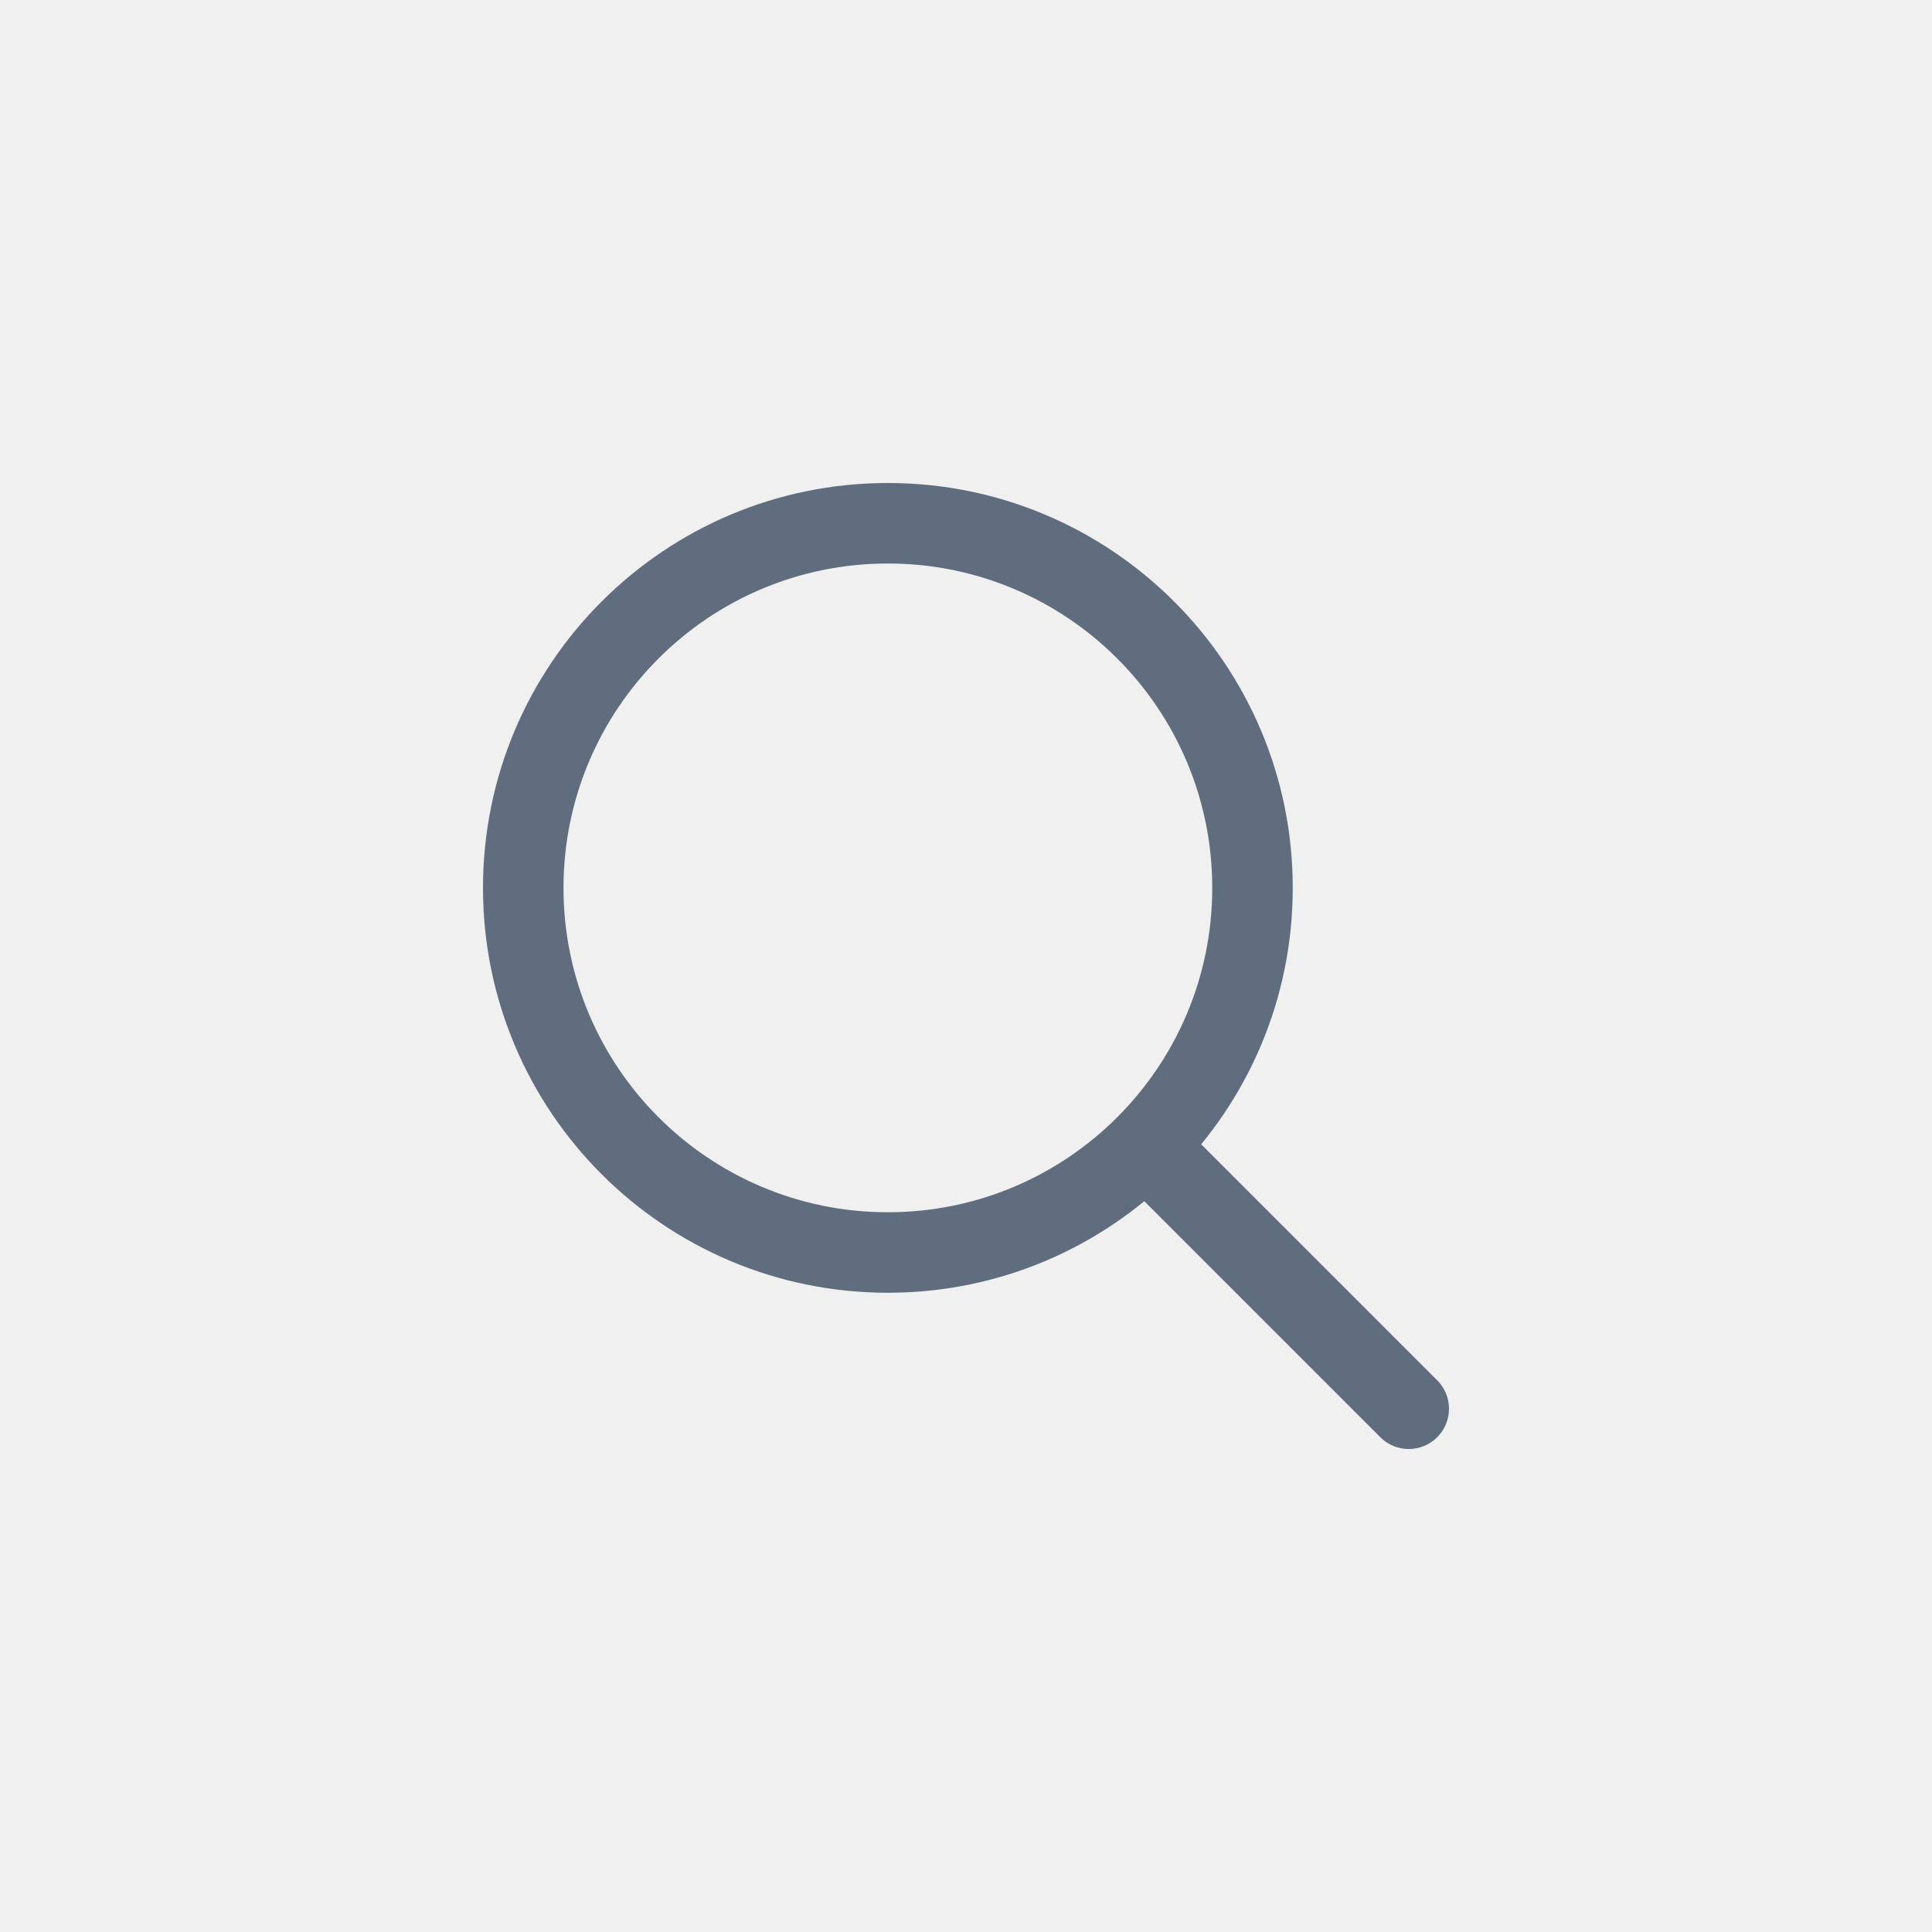
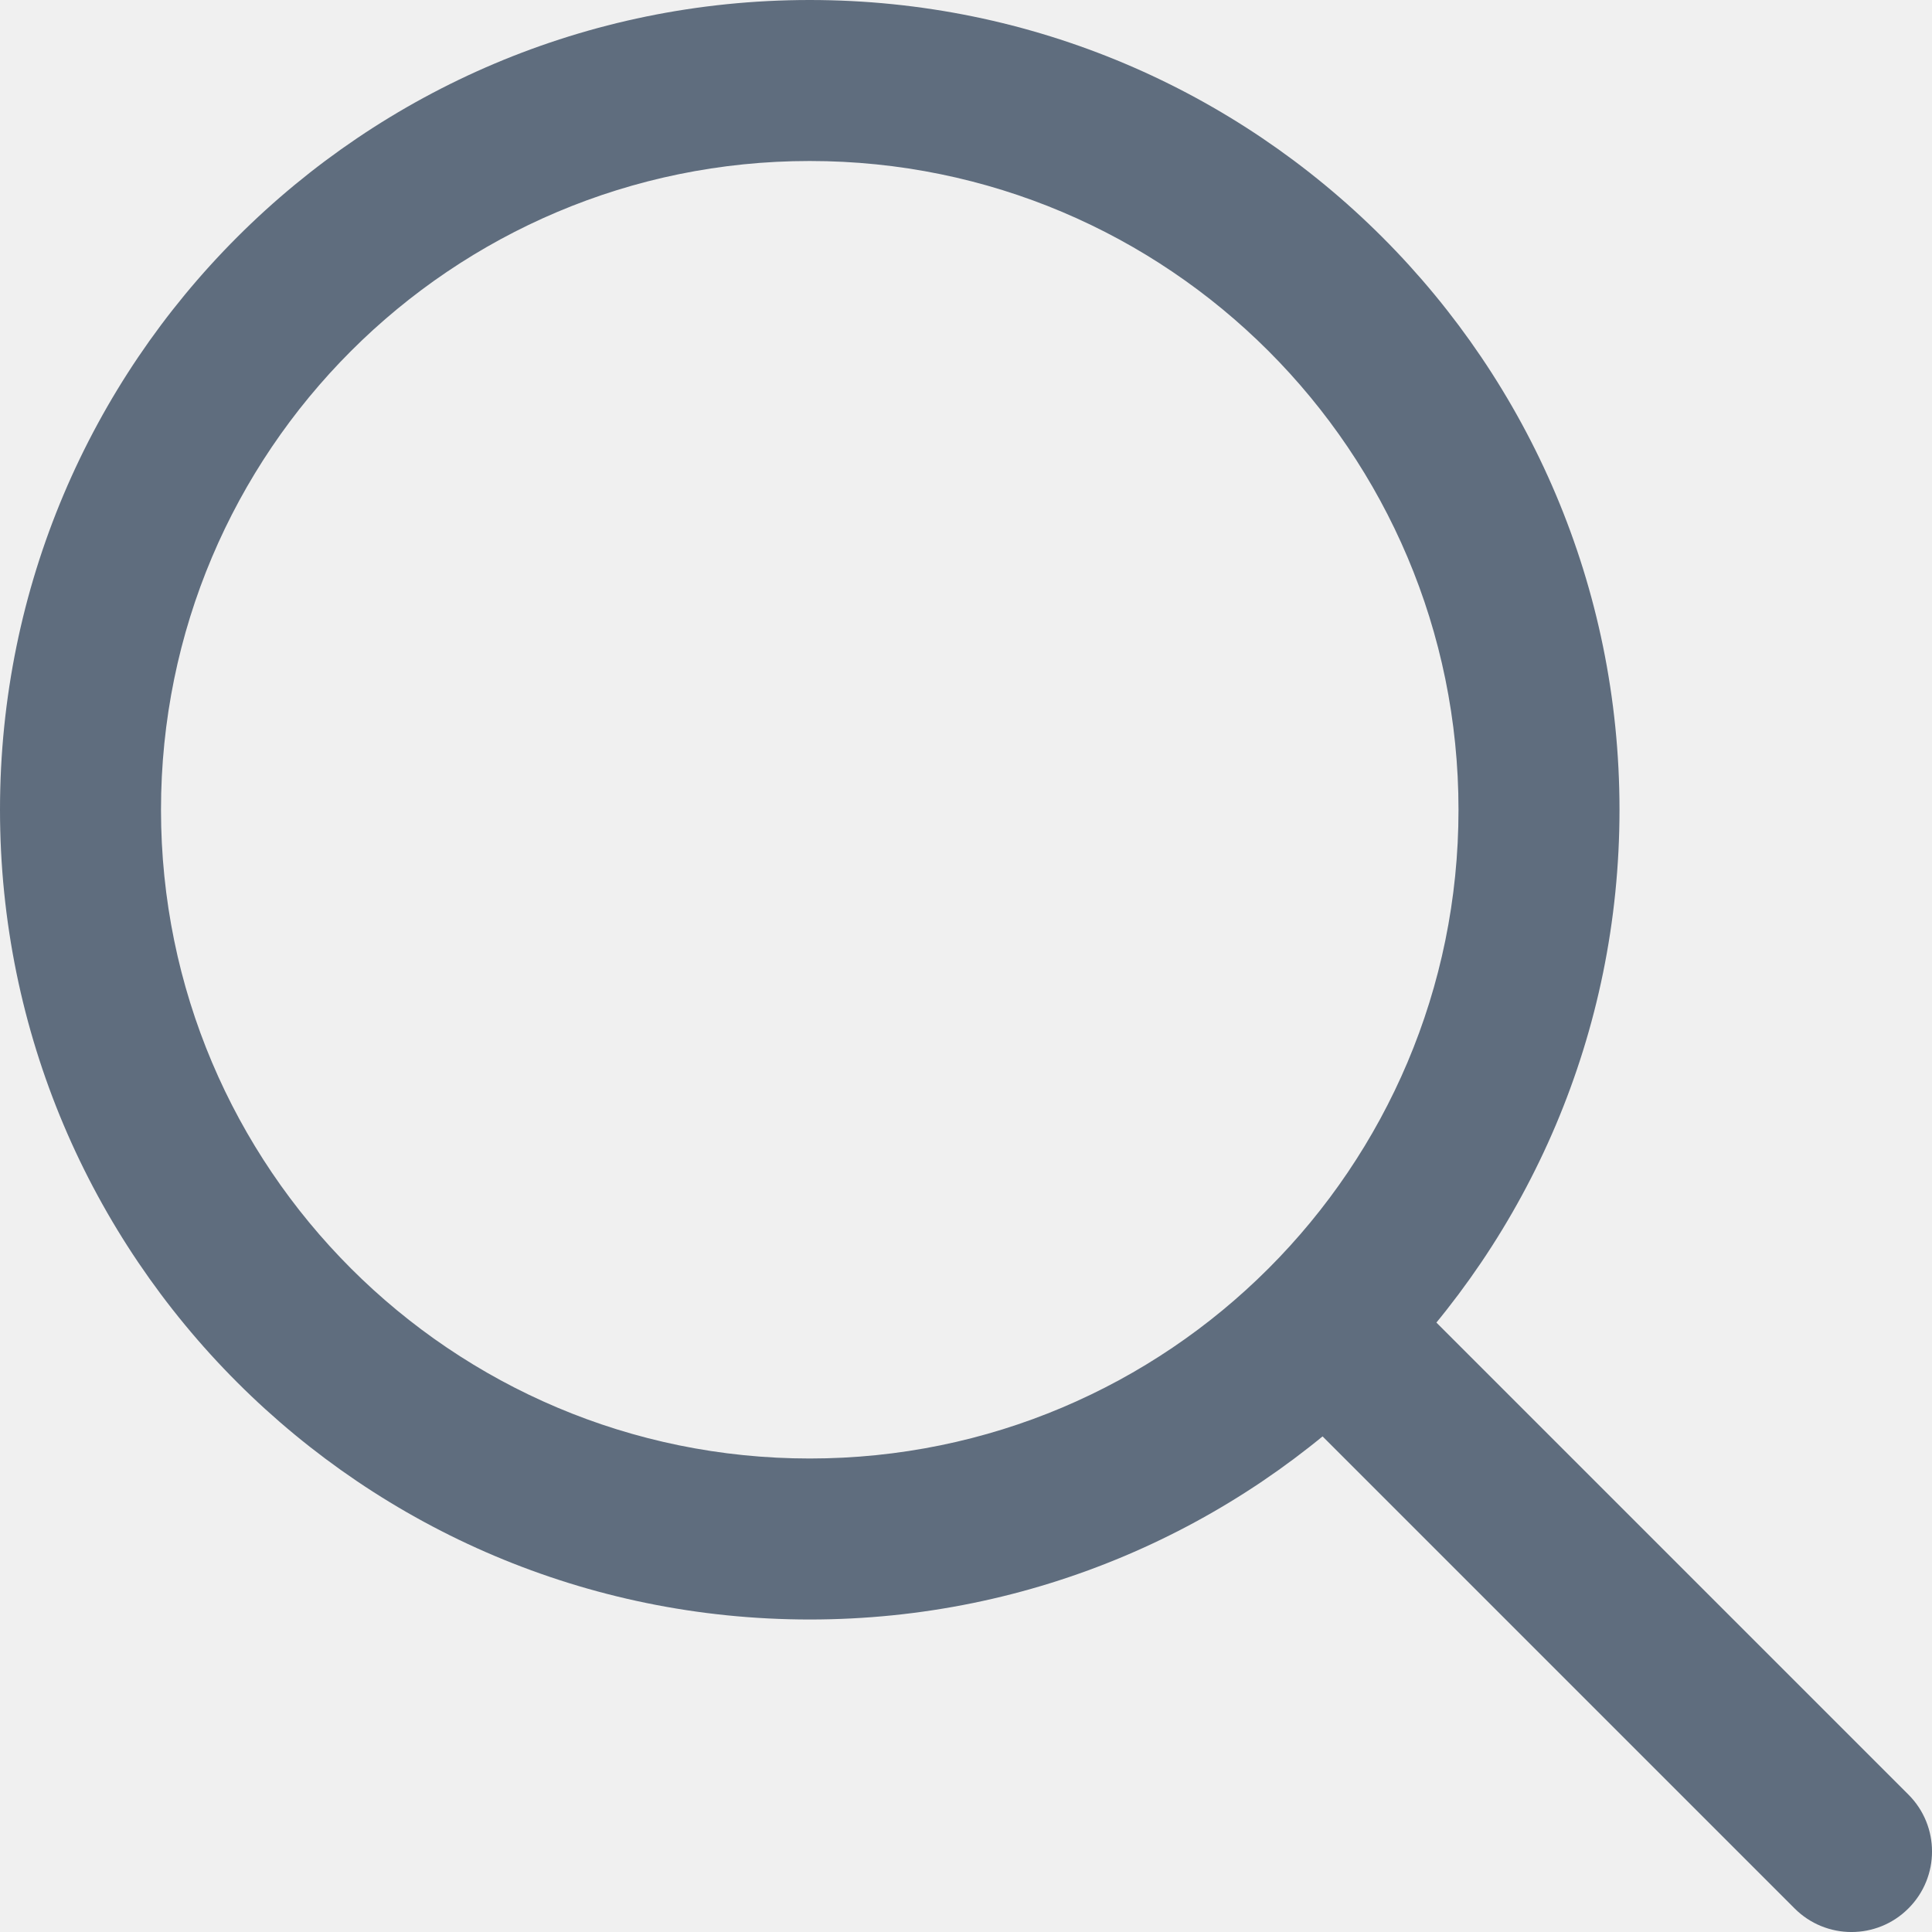
- <svg xmlns="http://www.w3.org/2000/svg" width="48" height="48" viewBox="0 0 48 48" fill="none">
-   <g clip-path="url(#clip0_5416_39441)">
-     <path d="M34.293 35.707C34.683 36.098 35.317 36.098 35.707 35.707C36.098 35.317 36.098 34.683 35.707 34.293L34.293 35.707ZM30.118 22.059C30.118 26.51 26.51 30.118 22.059 30.118V32.118C27.614 32.118 32.118 27.614 32.118 22.059H30.118ZM22.059 30.118C17.608 30.118 14 26.51 14 22.059H12C12 27.614 16.503 32.118 22.059 32.118V30.118ZM14 22.059C14 17.608 17.608 14 22.059 14V12C16.503 12 12 16.503 12 22.059H14ZM22.059 14C26.51 14 30.118 17.608 30.118 22.059H32.118C32.118 16.503 27.614 12 22.059 12V14ZM27.822 29.236L34.293 35.707L35.707 34.293L29.236 27.822L27.822 29.236Z" fill="#5F6D7E" />
+ <svg xmlns="http://www.w3.org/2000/svg" width="24" height="24" viewBox="0 0 24 24" fill="none">
+   <g clip-path="url(#clip0_6589_39442)">
+     <path d="M22.293 23.707C22.683 24.098 23.317 24.098 23.707 23.707C24.098 23.317 24.098 22.683 23.707 22.293L22.293 23.707ZM18.118 10.059C18.118 14.51 14.51 18.118 10.059 18.118V20.118C15.614 20.118 20.118 15.614 20.118 10.059H18.118ZM10.059 18.118C5.608 18.118 2 14.51 2 10.059H0C0 15.614 4.503 20.118 10.059 20.118V18.118ZM2 10.059C2 5.608 5.608 2 10.059 2V0C4.503 0 0 4.503 0 10.059H2ZM10.059 2C14.51 2 18.118 5.608 18.118 10.059H20.118C20.118 4.503 15.614 0 10.059 0V2ZM15.822 17.236L22.293 23.707L23.707 22.293L17.236 15.822L15.822 17.236Z" fill="#5F6D7E" />
  </g>
  <defs>
-     <clipPath id="clip0_5416_39441">
-       <rect width="24" height="24" fill="white" transform="translate(12 12)" />
+     <clipPath id="clip0_6589_39442">
+       <rect width="24" height="24" fill="white" />
    </clipPath>
  </defs>
</svg>
